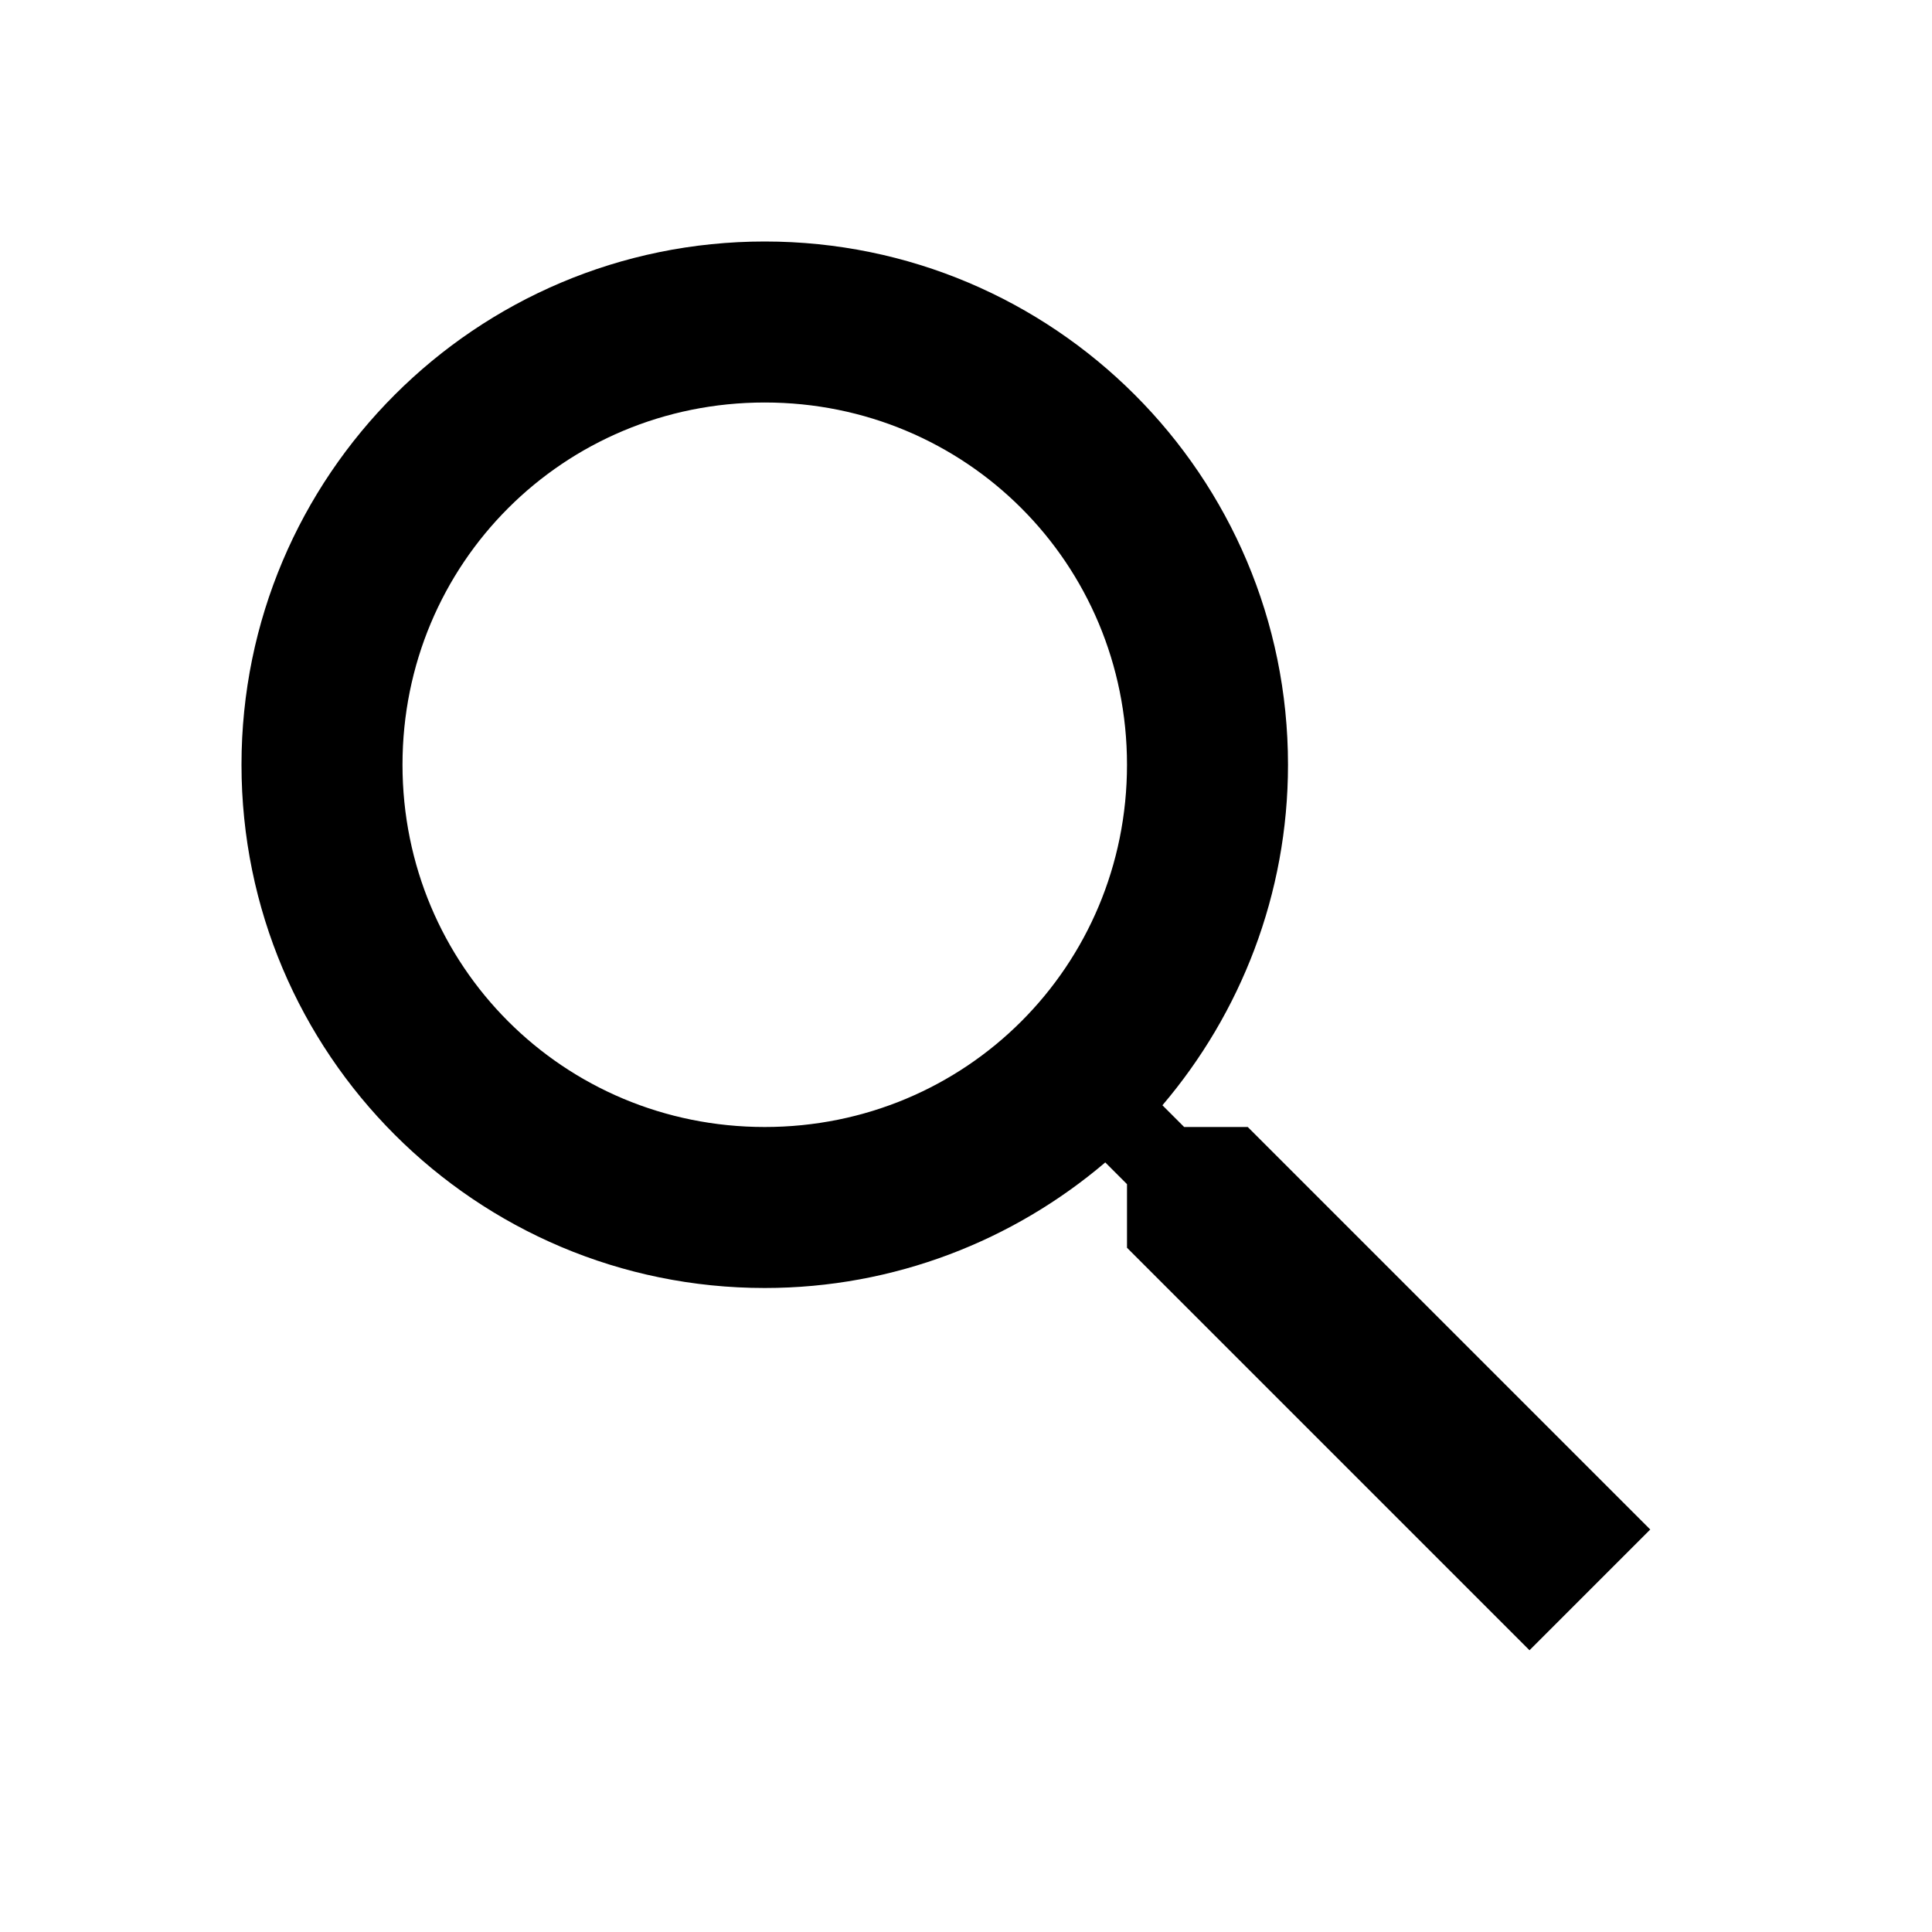
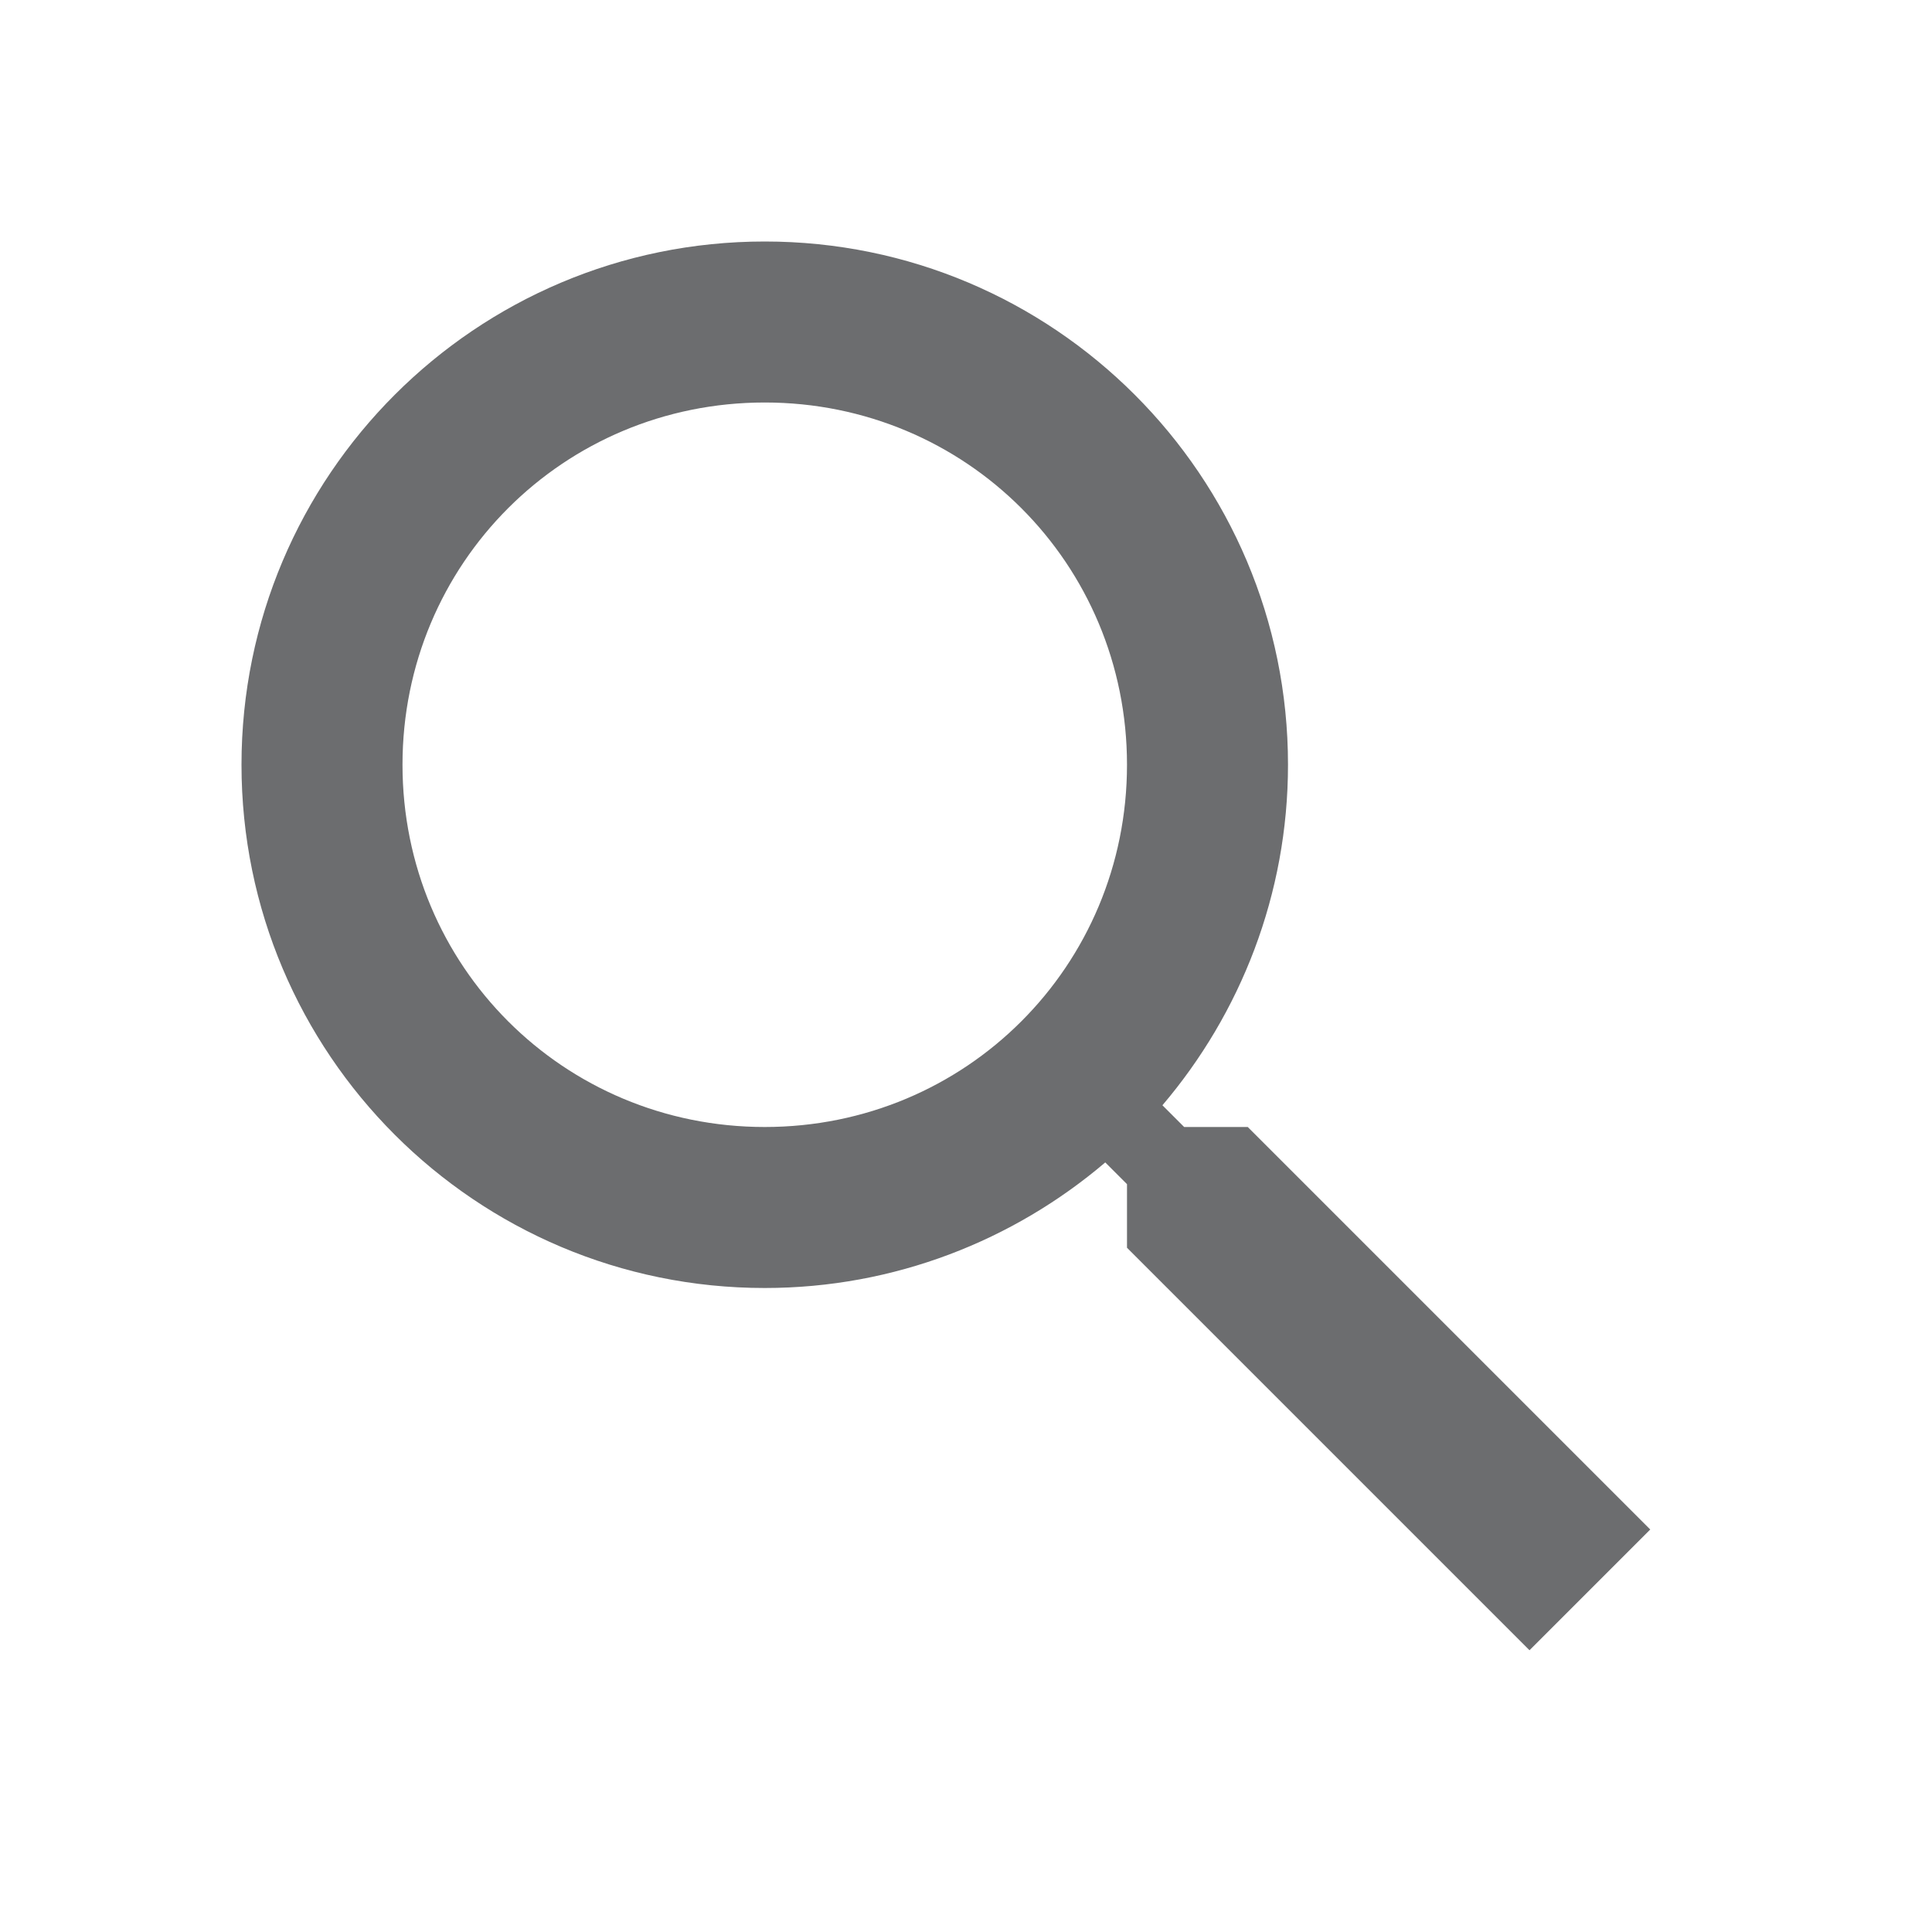
<svg xmlns="http://www.w3.org/2000/svg" version="1.1" width="24" height="24" viewBox="0 0 24 24">
-   <path d="M9.5,3A6.5,6.5 0 0,1 16,9.5C16,11.11 15.41,12.59 14.44,13.73L14.71,14H15.5L20.5,19L19,20.5L14,15.5V14.71L13.73,14.44C12.59,15.41 11.11,16 9.5,16A6.5,6.5 0 0,1 3,9.5A6.5,6.5 0 0,1 9.5,3M9.5,5C7,5 5,7 5,9.5C5,12 7,14 9.5,14C12,14 14,12 14,9.5C14,7 12,5 9.5,5Z" />
+   <path fill="#6C6D6F" d="M9.5,3A6.5,6.5 0 0,1 16,9.5C16,11.11 15.41,12.59 14.44,13.73L14.71,14H15.5L20.5,19L19,20.5L14,15.5V14.71L13.73,14.44C12.59,15.41 11.11,16 9.5,16A6.5,6.5 0 0,1 3,9.5A6.5,6.5 0 0,1 9.5,3M9.5,5C7,5 5,7 5,9.5C5,12 7,14 9.5,14C12,14 14,12 14,9.5C14,7 12,5 9.5,5Z" />
</svg>
